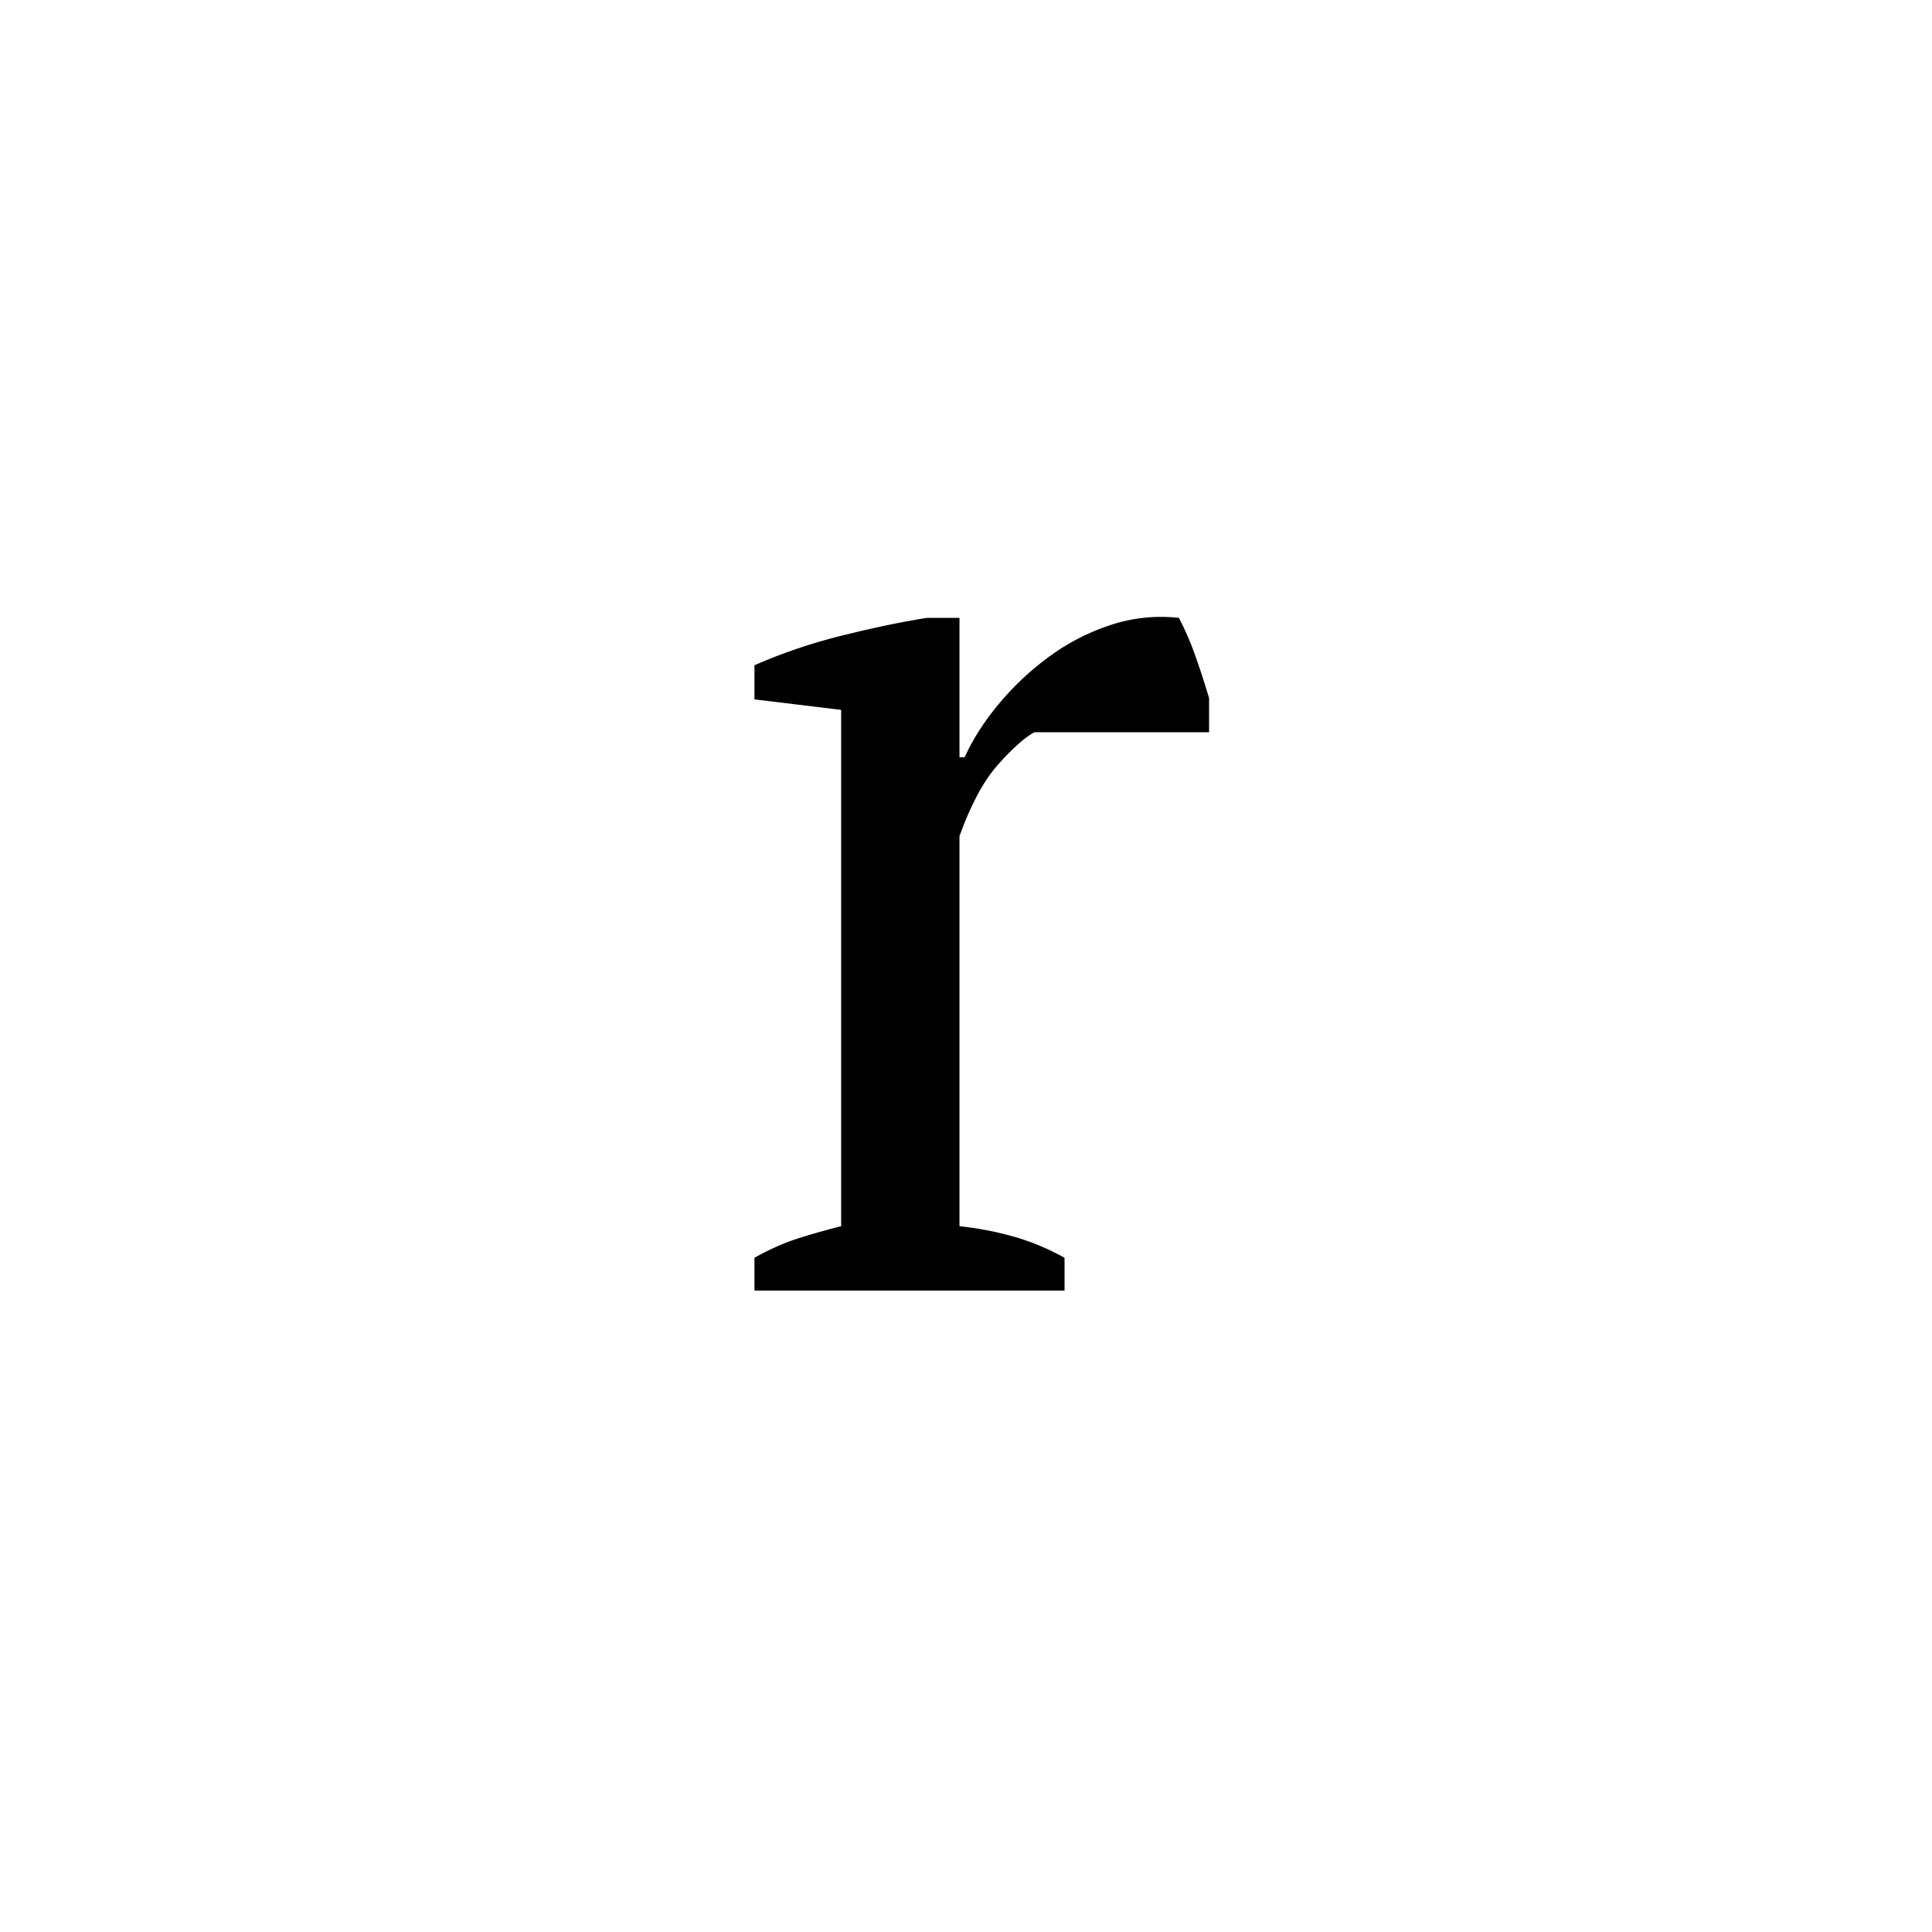
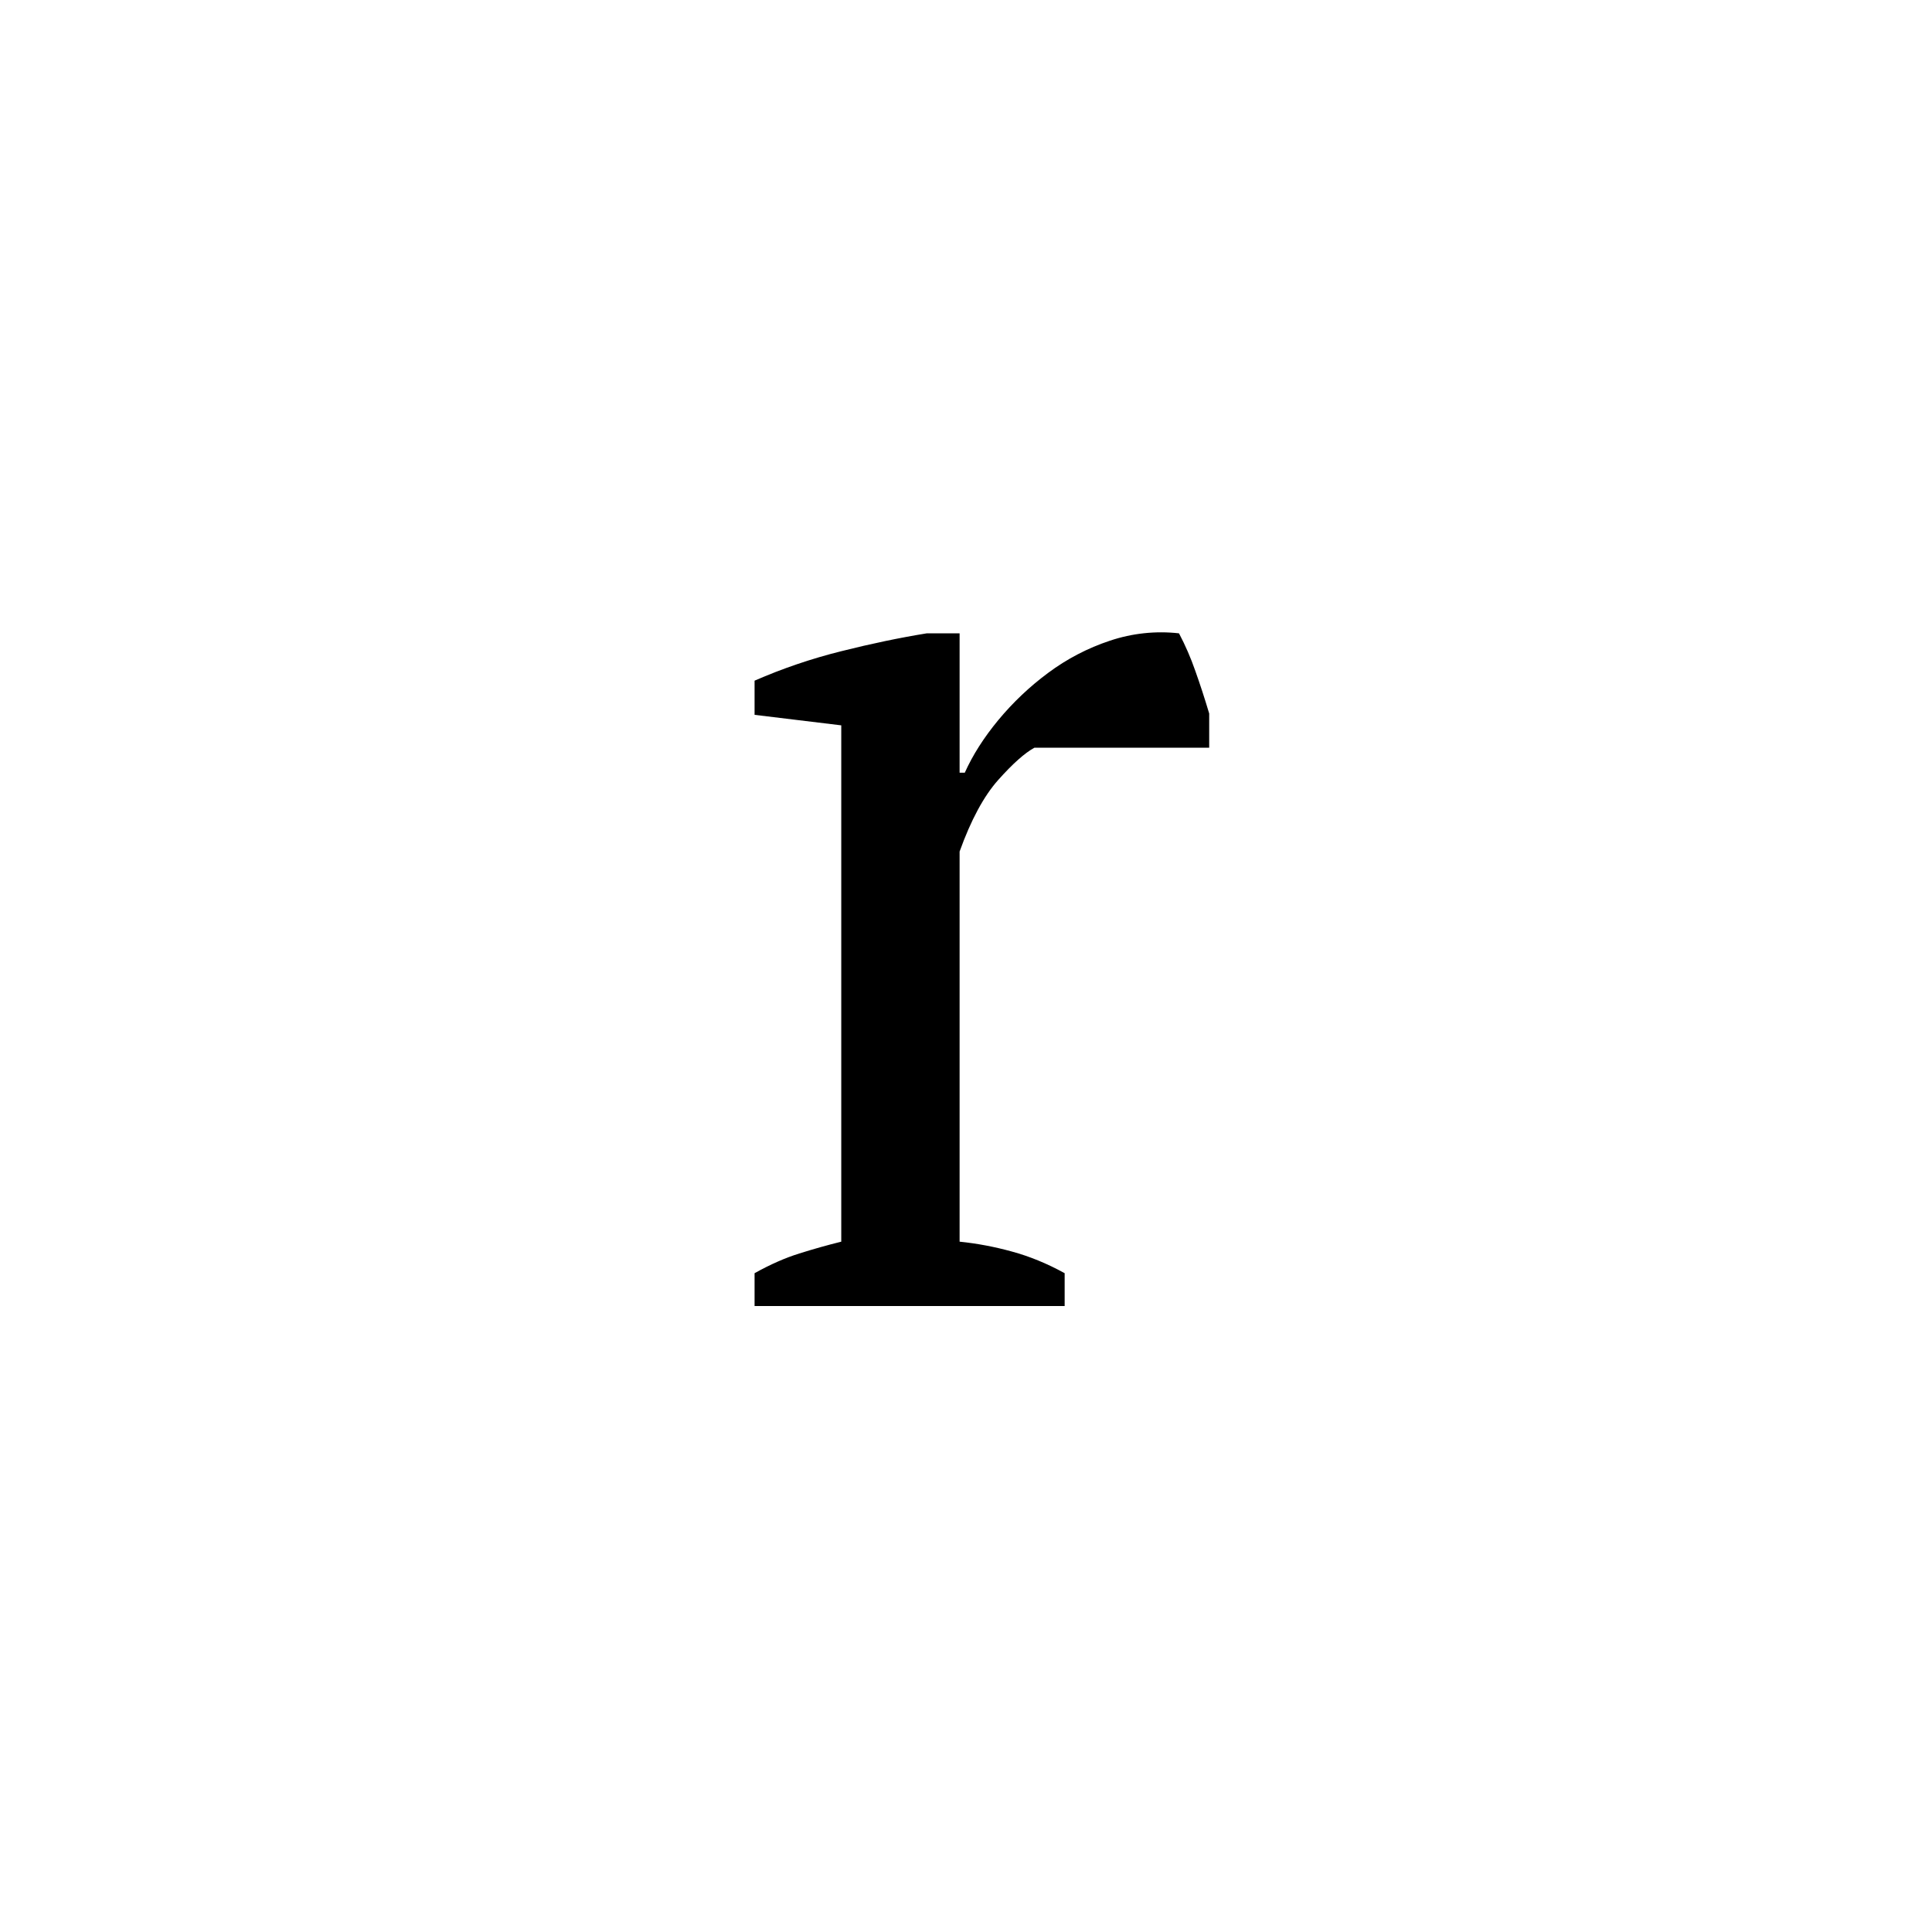
<svg xmlns="http://www.w3.org/2000/svg" xmlns:xlink="http://www.w3.org/1999/xlink" enable-background="new 0 0 250 250" height="250px" viewBox="0 0 250 250" width="250px" x="0px" xml:space="preserve" y="0px">
  <defs>
-     <symbol id="791286c4a" overflow="visible">
+     <symbol id="b90cb031a" overflow="visible">
      <path d="M41.484-72.25c-1.25.68-2.812 2.07-4.687 4.172-1.867 2.094-3.531 5.183-5 9.266v50.484c2.258.23 4.52.656 6.781 1.281 2.27.617 4.54 1.547 6.813 2.797V0H5.266v-4.25c2.039-1.133 3.968-1.984 5.78-2.547a91.278 91.278 0 0 1 5.438-1.531v-66.813L5.266-76.5v-4.422a70.793 70.793 0 0 1 11.218-3.812c3.852-.97 7.54-1.739 11.063-2.313h4.25v18.031h.672c1.02-2.27 2.46-4.535 4.328-6.796a36.944 36.944 0 0 1 6.469-6.126 28.233 28.233 0 0 1 7.984-4.156 20.783 20.783 0 0 1 8.938-.953 34.918 34.918 0 0 1 2.109 4.86c.625 1.75 1.223 3.59 1.797 5.515v4.422zm0 0" />
    </symbol>
  </defs>
-   <use x="92.36" xlink:href="#791286c4a" y="167" />
+   <use x="92.375" xlink:href="#b90cb031a" y="169" />
</svg>
